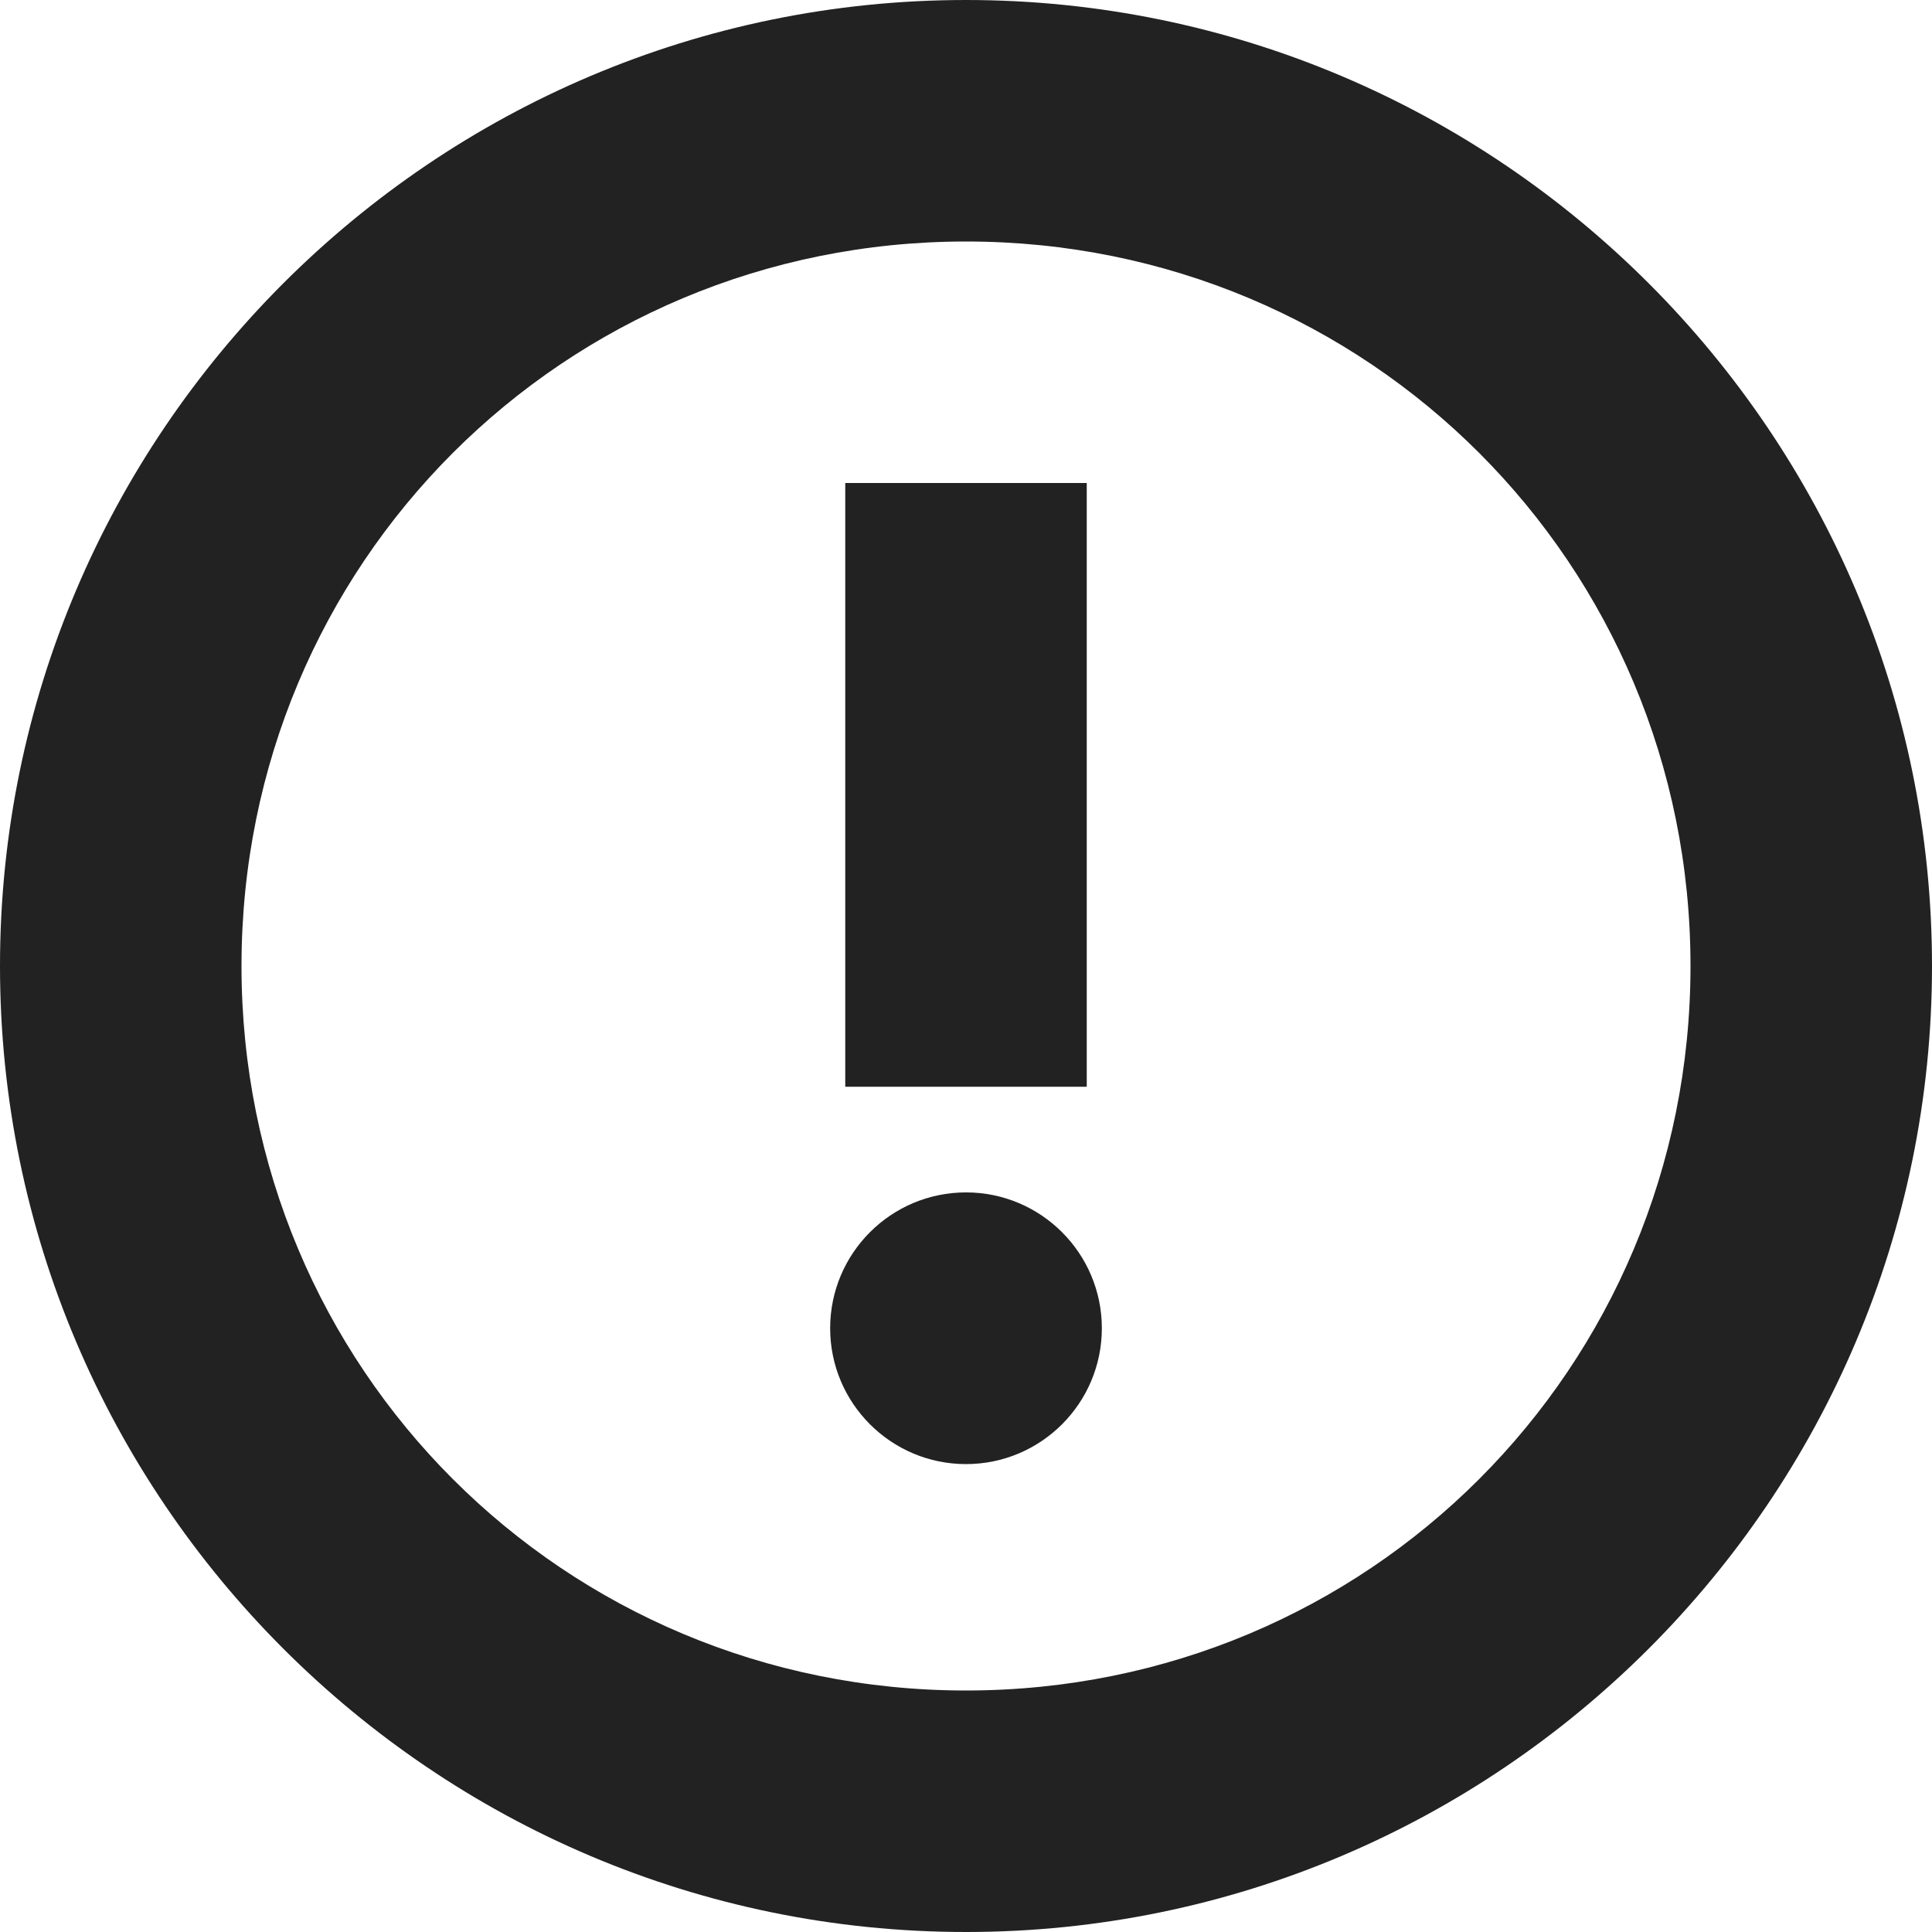
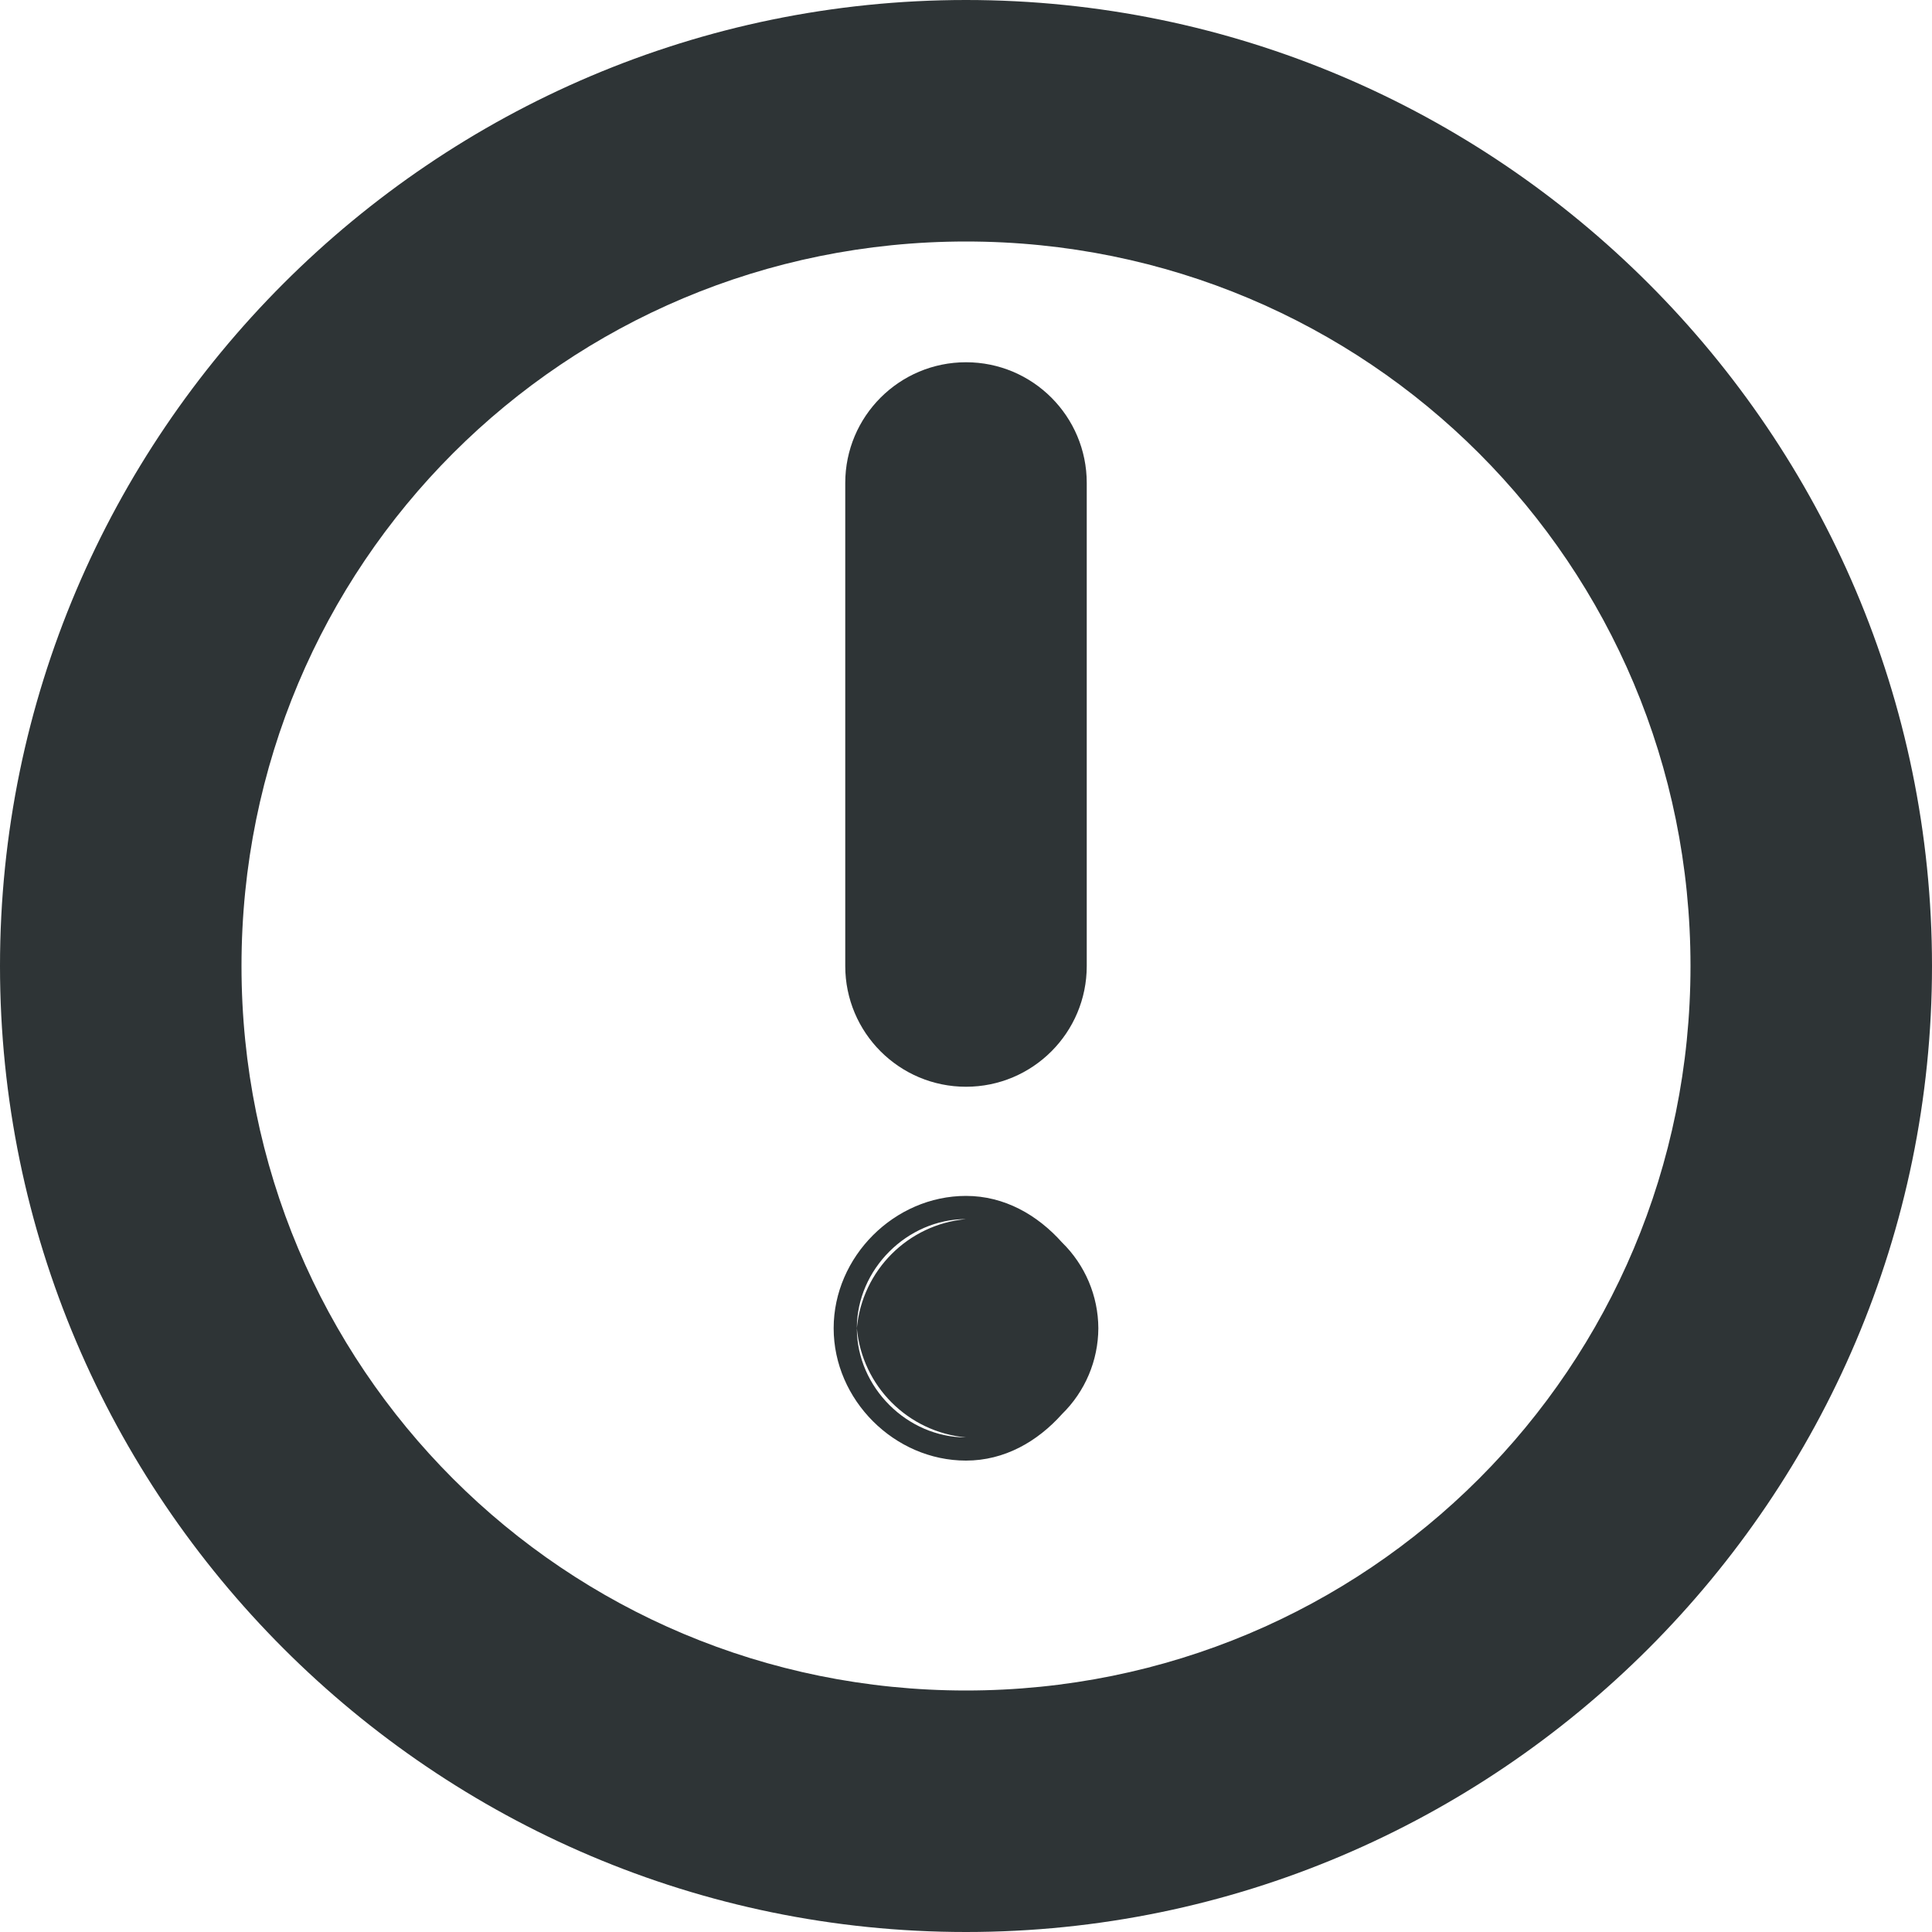
- <svg xmlns="http://www.w3.org/2000/svg" height="16px" viewBox="0 0 16 16" width="16px">
-   <g fill="#222222">
-     <path d="m 8 0 c -4.41 0 -8 3.59 -8 8 s 3.59 8 8 8 s 8 -3.59 8 -8 s -3.59 -8 -8 -8 z m 0 2 c 3.332 0 6 2.668 6 6 s -2.668 6 -6 6 s -6 -2.668 -6 -6 s 2.668 -6 6 -6 z m 0 7.875 c -0.621 0 -1.125 0.504 -1.125 1.125 s 0.504 1.125 1.125 1.125 s 1.125 -0.504 1.125 -1.125 s -0.504 -1.125 -1.125 -1.125 z m 0 0" />
-     <path d="m 7 4 h 2 v 5 h -2 z m 0 0" />
-   </g>
+ <svg xmlns="http://www.w3.org/2000/svg" viewBox="0 0 16 16" preserveAspectRatio="xMidYMid meet" width="16" height="16" version="1.1" id="svg1">
+   <defs id="defs1" />
+   <path style="baseline-shift:baseline;display:inline;overflow:visible;vector-effect:none;fill:#2e3436;stroke-linecap:round;stroke-linejoin:round;enable-background:accumulate;stop-color:#000000;stop-opacity:1;opacity:1" d="M 8,0 C 3.594,0 0,3.594 0,8 c 0,4.406 3.594,8 8,8 4.406,0 8,-3.594 8,-8 C 16,3.594 12.406,0 8,0 Z m 0,2 c 3.326,0 6,2.674 6,6 0,3.326 -2.674,6 -6,6 C 4.674,14 2,11.326 2,8 2,4.674 4.674,2 8,2 Z" id="path0" />
+   <path style="baseline-shift:baseline;display:inline;overflow:visible;vector-effect:none;fill:#2e3436;stroke-linecap:round;stroke-linejoin:round;enable-background:accumulate;stop-color:#000000;stop-opacity:1;opacity:1" d="M 8,3 A 1,1 0 0 0 7,4 V 8 A 1,1 0 0 0 8,9 1,1 0 0 0 9,8 V 4 A 1,1 0 0 0 8,3 Z M 8,9.904 C 7.407,9.904 6.904,10.407 6.904,11 6.904,11.593 7.407,12.096 8,12.096 c 0.319,0 0.592,-0.158 0.795,-0.385 A 1,1 0 0 0 9.096,11 1,1 0 0 0 8.795,10.289 C 8.592,10.062 8.319,9.904 8,9.904 Z M 8,10.096 A 1,1 0 0 0 7.096,11 1,1 0 0 0 8,11.904 C 7.512,11.904 7.096,11.488 7.096,11 7.096,10.512 7.512,10.096 8,10.096 Z" id="path1" />
</svg>
